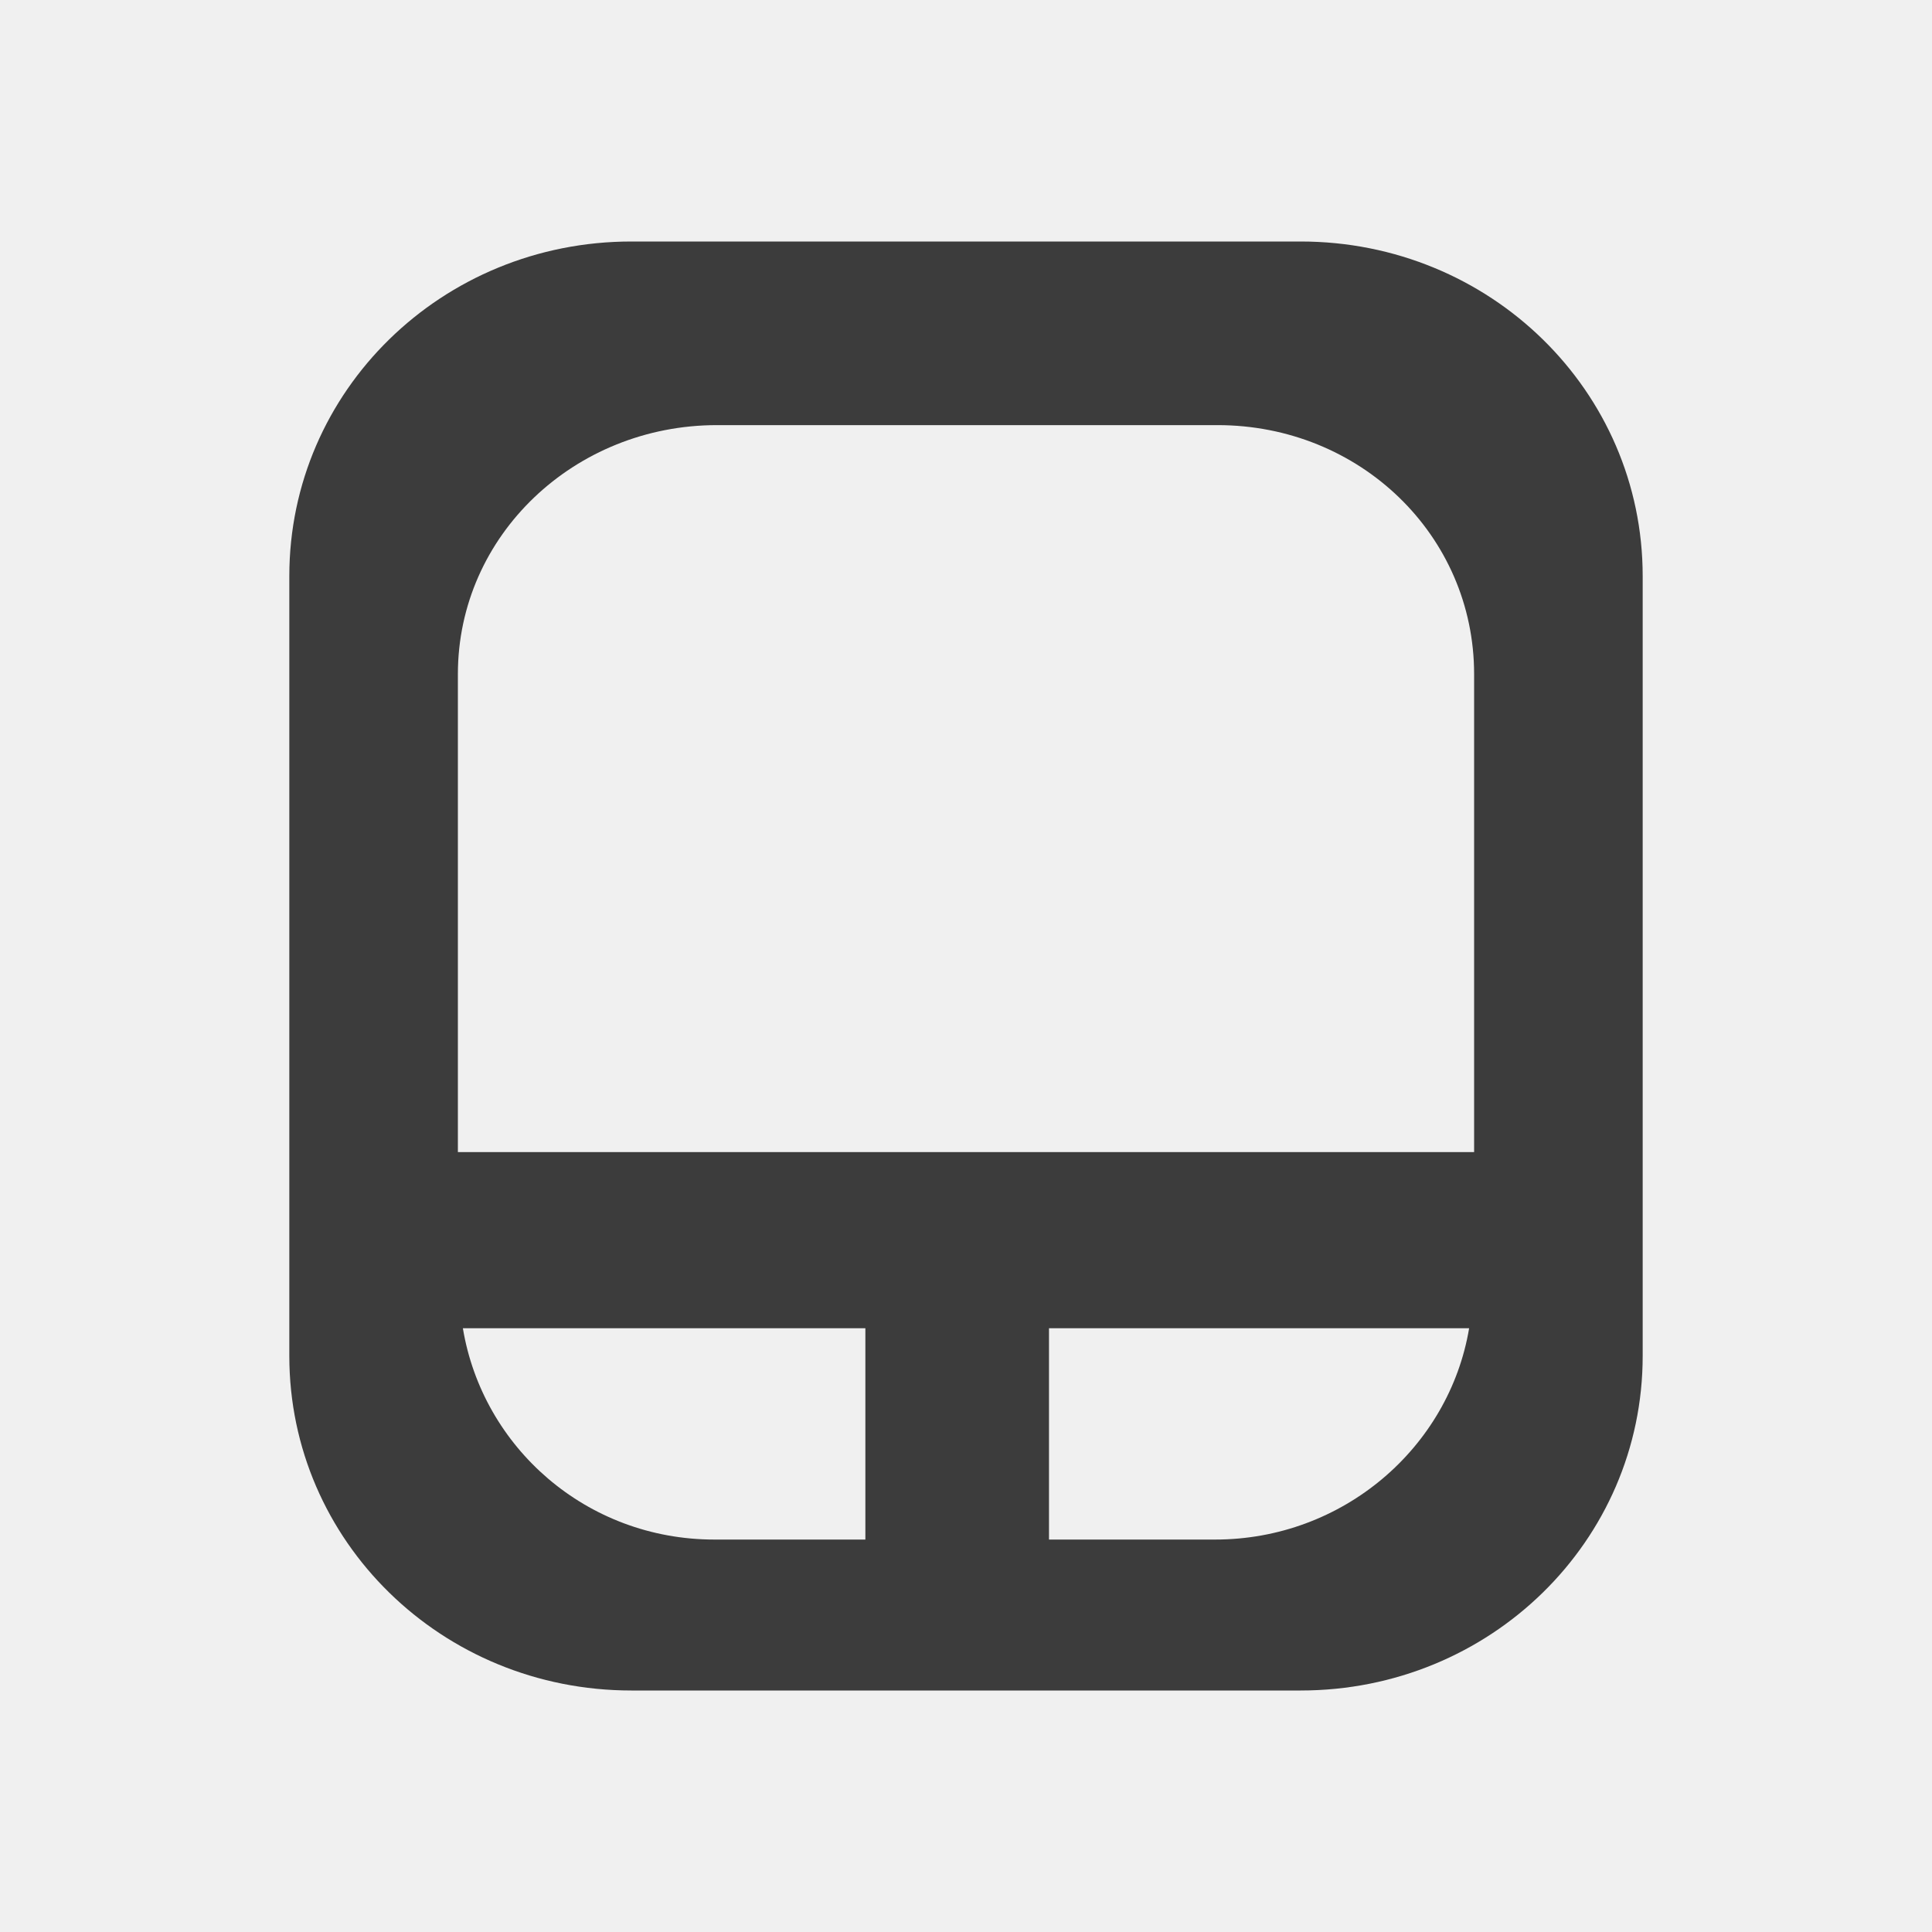
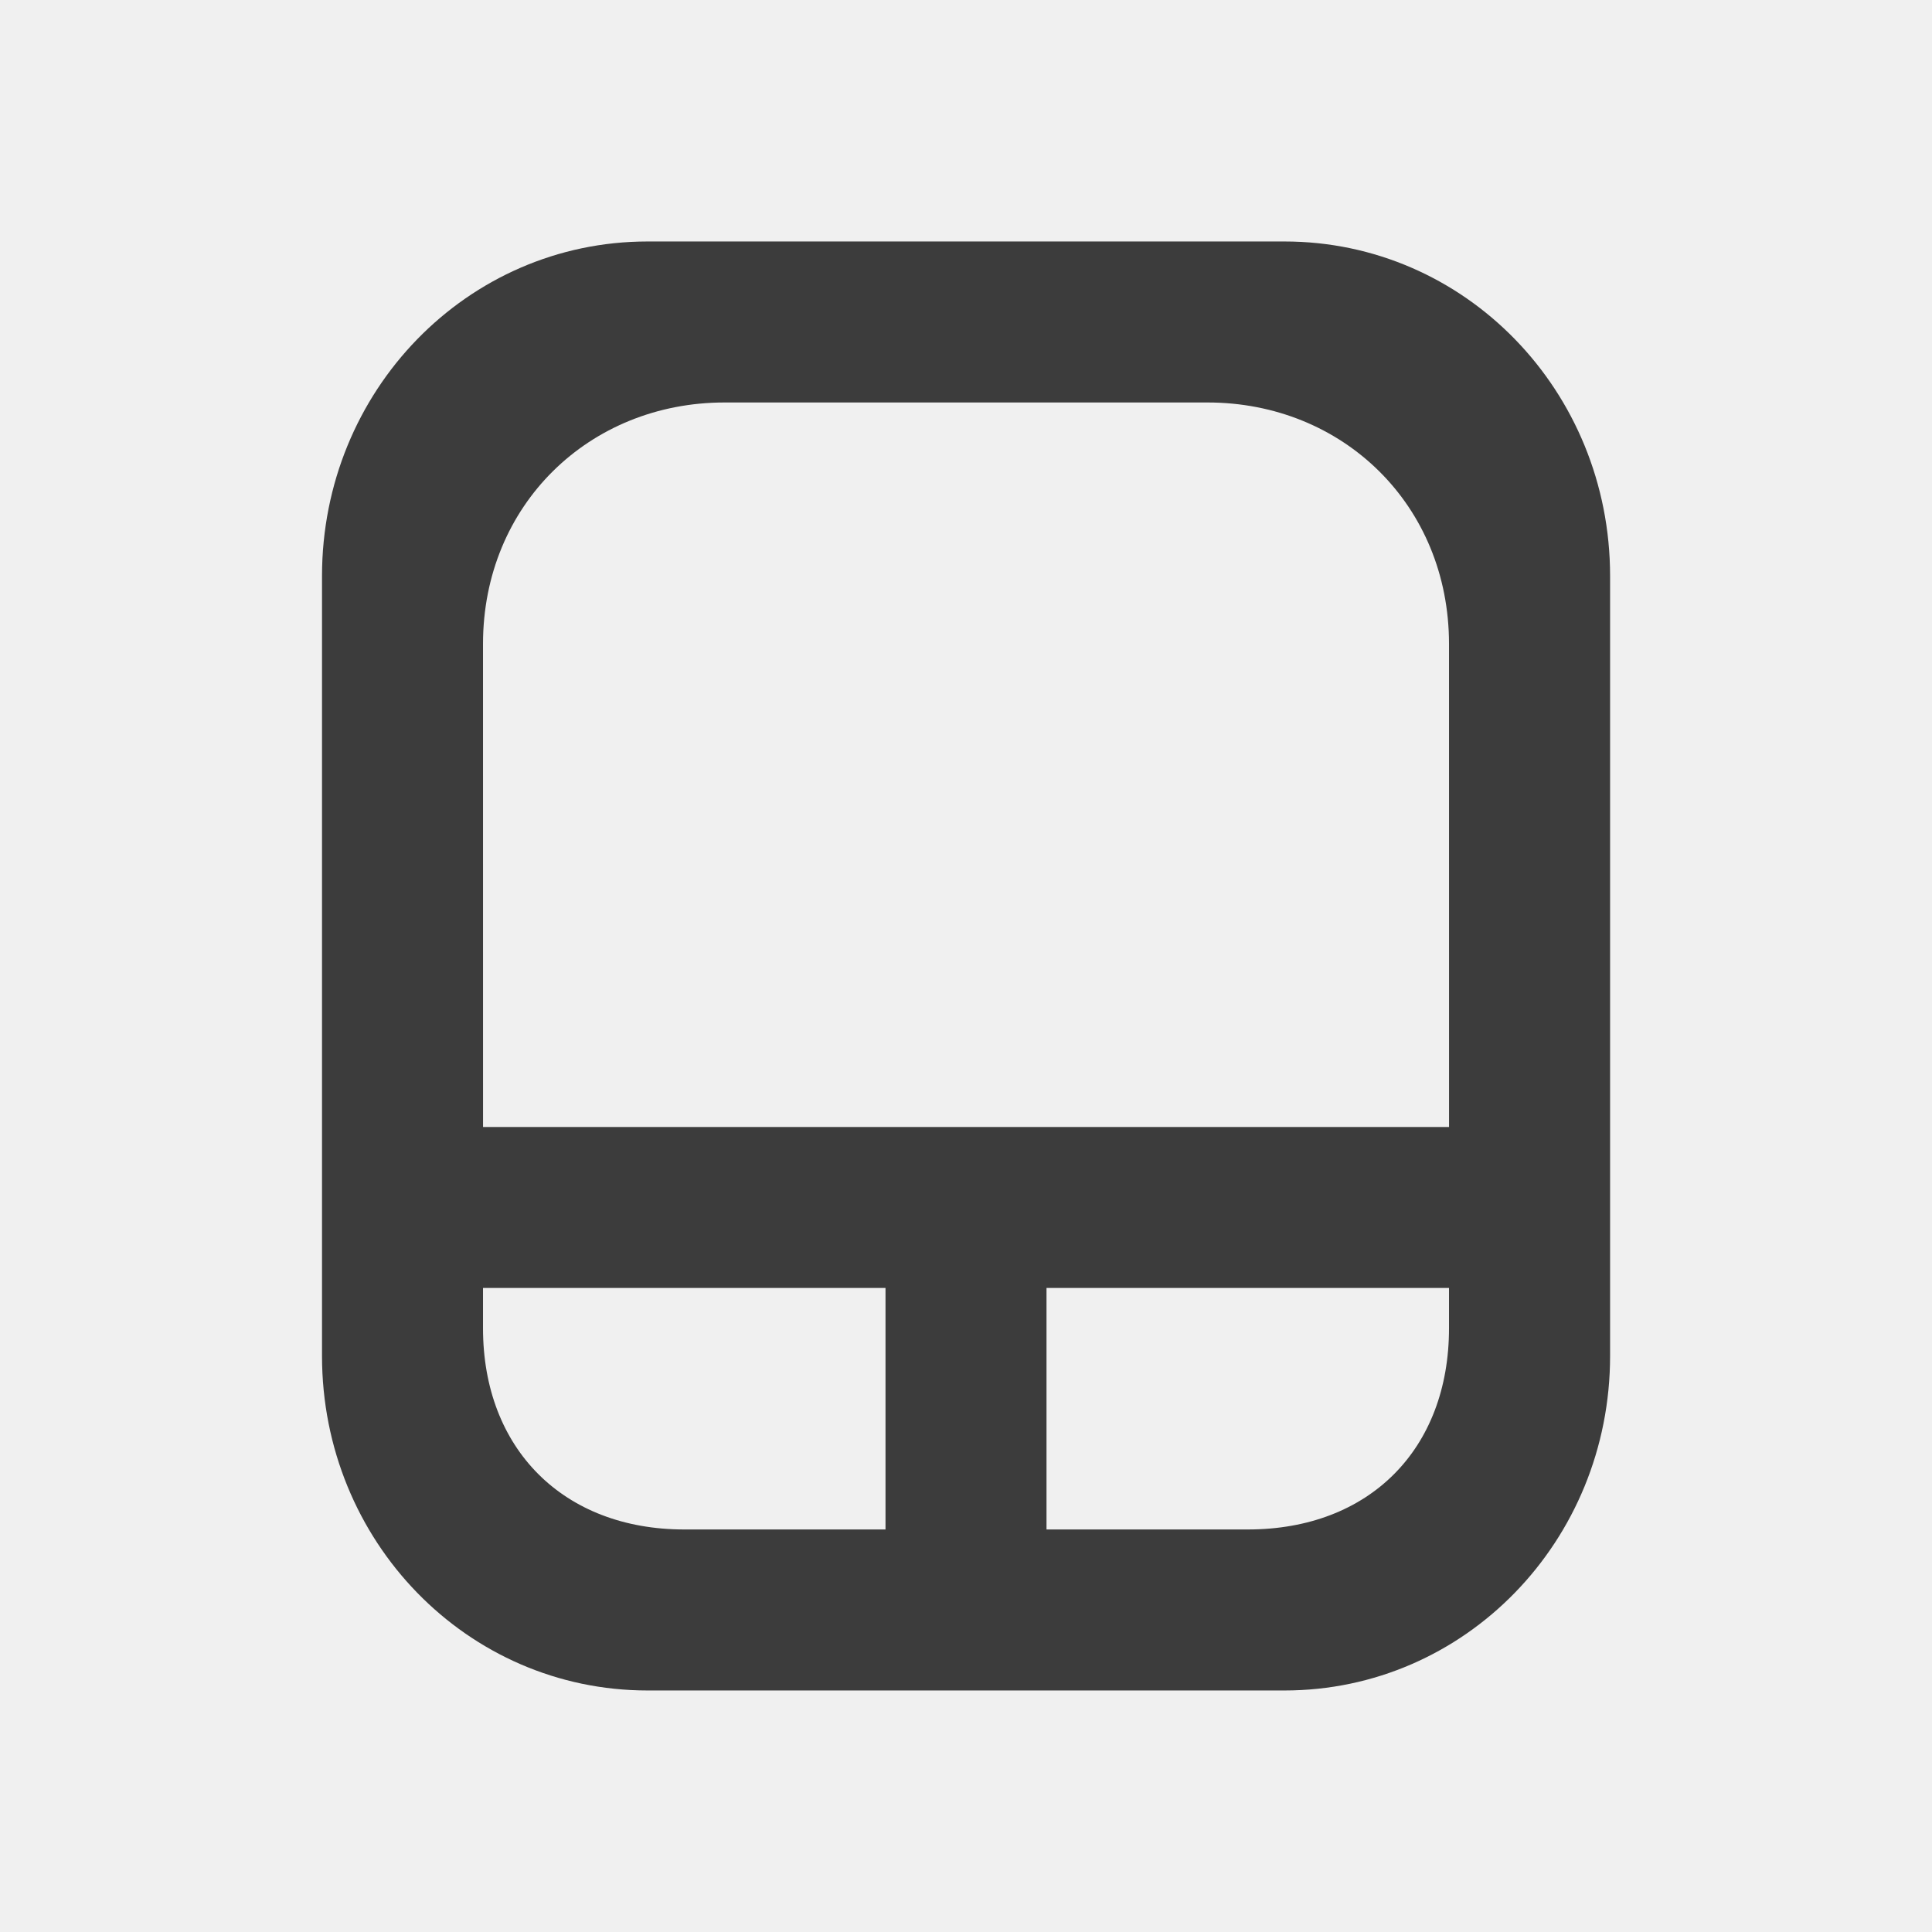
<svg xmlns="http://www.w3.org/2000/svg" xmlns:xlink="http://www.w3.org/1999/xlink" width="24" height="24" id="svg2" version="1.1">
  <defs id="defs4">
    <linearGradient id="linearGradient3813">
      <stop style="stop-color:#787878;stop-opacity:1;" offset="0" id="stop3815" />
      <stop style="stop-color:#787878;stop-opacity:1;" offset="1" id="stop3817" />
    </linearGradient>
    <linearGradient id="linearGradient3975">
      <stop style="stop-color:#ffffff;stop-opacity:1;" offset="0" id="stop3977" />
      <stop style="stop-color:#c8c8c8;stop-opacity:1;" offset="1" id="stop3979" />
    </linearGradient>
    <linearGradient xlink:href="#linearGradient3975-8" id="linearGradient3981-2" x1="7.142" y1="563.793" x2="757.146" y2="563.793" gradientUnits="userSpaceOnUse" />
    <linearGradient id="linearGradient3975-8">
      <stop style="stop-color:#ffffff;stop-opacity:1;" offset="0" id="stop3977-9" />
      <stop style="stop-color:#c8c8c8;stop-opacity:1;" offset="1" id="stop3979-7" />
    </linearGradient>
    <linearGradient xlink:href="#linearGradient3183" id="linearGradient4154" gradientUnits="userSpaceOnUse" gradientTransform="matrix(0,-3,2.96525,0,13.33592,19.00001)" x1="11" y1="11.016" x2="19" y2="11.016" />
    <linearGradient id="linearGradient3183">
      <stop id="stop3185" style="stop-color:#c80000;stop-opacity:1" offset="0" />
      <stop id="stop3187" style="stop-color:#f3604d;stop-opacity:1" offset="1" />
    </linearGradient>
    <linearGradient xlink:href="#linearGradient3183-2" id="linearGradient4154-4" gradientUnits="userSpaceOnUse" gradientTransform="matrix(0,-3,2.96525,0,6.320291,80.99764)" x1="11" y1="11.016" x2="19" y2="11.016" />
    <linearGradient id="linearGradient3183-2">
      <stop id="stop3185-4" style="stop-color:#c80000;stop-opacity:1" offset="0" />
      <stop id="stop3187-9" style="stop-color:#f3604d;stop-opacity:1" offset="1" />
    </linearGradient>
    <linearGradient id="linearGradient3975-6">
      <stop style="stop-color:#ffffff;stop-opacity:1;" offset="0" id="stop3977-5" />
      <stop style="stop-color:#c8c8c8;stop-opacity:1;" offset="1" id="stop3979-6" />
    </linearGradient>
    <linearGradient xlink:href="#linearGradient3183-2-1" id="linearGradient4154-4-7" gradientUnits="userSpaceOnUse" gradientTransform="matrix(0,-3,2.96525,0,6.320291,80.99764)" x1="11" y1="11.016" x2="19" y2="11.016" />
    <linearGradient id="linearGradient3183-2-1">
      <stop id="stop3185-4-3" style="stop-color:#c80000;stop-opacity:1" offset="0" />
      <stop id="stop3187-9-9" style="stop-color:#f3604d;stop-opacity:1" offset="1" />
    </linearGradient>
    <linearGradient xlink:href="#linearGradient3183-2-1-6" id="linearGradient4793" gradientUnits="userSpaceOnUse" gradientTransform="matrix(0,-4.557107,4.504321,0,344.6231,595.306)" x1="11" y1="11.016" x2="19" y2="11.016" />
    <linearGradient id="linearGradient3183-2-1-6">
      <stop id="stop3185-4-3-3" style="stop-color:#c8c8c8;stop-opacity:1;" offset="0" />
      <stop id="stop3187-9-9-9" style="stop-color:#646464;stop-opacity:1;" offset="1" />
    </linearGradient>
    <linearGradient xlink:href="#linearGradient3183-2-1-8" id="linearGradient5492" gradientUnits="userSpaceOnUse" gradientTransform="matrix(0,-4.557107,4.504321,0,344.6231,643.306)" x1="11" y1="11.016" x2="19" y2="11.016" />
    <linearGradient id="linearGradient3183-2-1-8">
      <stop id="stop3185-4-3-8" style="stop-color:#dcdcdc;stop-opacity:1;" offset="0" />
      <stop id="stop3187-9-9-1" style="stop-color:#b4b4b4;stop-opacity:1;" offset="1" />
    </linearGradient>
  </defs>
  <g id="layer1" transform="translate(-362.2949,-583.3803)">
-     <path style="fill:#3c3c3c;fill-opacity:1;stroke:none" d="M 7.844 3 C 5.488 3 3.594 4.856 3.594 7.156 L 3.594 16.844 C 3.594 19.144 5.488 21 7.844 21 L 16.156 21 C 18.512 21 20.406 19.144 20.406 16.844 L 20.406 7.156 C 20.406 4.856 18.512 3 16.156 3 L 7.844 3 z M 8.906 5.281 L 15.125 5.281 C 16.892 5.281 18.312 6.649 18.312 8.375 L 18.312 14.312 L 5.688 14.312 L 5.688 8.375 C 5.688 6.649 7.139 5.281 8.906 5.281 z M 5.75 16.5 L 10.75 16.5 L 10.75 19.125 L 8.875 19.125 C 7.285 19.125 5.996 17.981 5.75 16.5 z M 13.031 16.5 L 18.25 16.5 C 18.002 17.981 16.684 19.125 15.094 19.125 L 13.031 19.125 L 13.031 16.5 z " transform="translate(362.2949,583.3803)" id="rect6873" />
+     <path style="fill:#3c3c3c;fill-opacity:1;stroke:none;stroke-width:1" d="m 370.34,586.38 c -2.242,0 -4.045,1.856 -4.045,4.156 v 9.688 c 0,2.301 1.802,4.156 4.045,4.156 h 7.911 c 2.242,0 4.045,-1.856 4.045,-4.156 v -9.688 c 0,-2.301 -1.802,-4.156 -4.045,-4.156 z m 0.955,2 h 6 c 1.682,0 3,1.274 3,3 l 4.3e-4,6 h -12 l -4.3e-4,-6 c -1.2e-4,-1.726 1.319,-3 3.001,-3 z m -3,11.5 4e-5,-0.5 h 5 l -4e-5,3 h -2.5 c -1.5,0 -2.5,-1 -2.5,-2.5 z m 7,-0.5 h 5 v 0.5 c 0,1.5 -0.987,2.5 -2.5,2.5 h -2.5 z" id="rect6873" />
    <rect ry="10.618" rx="10.874" y="526.916" x="302.027" height="46" width="43" id="rect6888" style="fill:#808080;fill-opacity:1;stroke:none" />
    <g id="g4786" transform="matrix(0.3971867,0,0,0.3971867,337.7097,383.7033)">
      <path style="opacity:0.1;fill:#000000;fill-opacity:1;fill-rule:evenodd;stroke:none;display:inline" id="path3761-2" d="m 384.889,507.249 c 10e-4,-1.3e-4 -0.144,0.048 -0.142,0.048 10e-4,-1.8e-4 -0.143,2.4e-4 -0.142,0 0.001,-2.3e-4 -0.143,0.048 -0.142,0.048 0.002,-4e-4 -0.191,0.048 -0.19,0.048 0.002,-5.1e-4 -0.191,0.096 -0.19,0.095 0.002,-6.2e-4 -0.239,0.096 -0.237,0.095 0.001,-7.3e-4 -0.191,0.096 -0.19,0.095 10e-4,-8.3e-4 -0.144,0.143 -0.142,0.142 0.001,-9.3e-4 -0.191,0.096 -0.19,0.095 10e-4,-10e-4 -0.144,0.144 -0.142,0.142 9.1e-4,-8.3e-4 -0.1,0.099 -0.142,0.142 -0.014,0.014 -0.048,0.048 -0.048,0.048 l -9.114,9.209 c 10e-4,-0.002 -0.191,0.239 -0.19,0.237 10e-4,-0.002 -0.144,0.192 -0.142,0.19 10e-4,-0.002 -0.143,0.239 -0.142,0.237 9.6e-4,-0.002 -0.143,0.287 -0.142,0.285 7.8e-4,-0.002 -0.096,0.239 -0.095,0.237 5.9e-4,-0.002 -0.048,0.287 -0.048,0.285 4e-4,-0.002 -0.048,0.287 -0.048,0.285 2e-4,-0.002 0,0.287 0,0.285 0,-0.002 2e-4,0.287 0,0.285 -2e-4,-0.002 0.048,0.287 0.048,0.285 -3.9e-4,-0.002 0.048,0.287 0.048,0.285 -5.9e-4,-0.002 0.096,0.239 0.095,0.237 -7.8e-4,-0.002 0.143,0.287 0.142,0.285 -9.6e-4,-0.002 0.144,0.239 0.142,0.237 -0.001,-0.002 0.144,0.192 0.142,0.19 -10e-4,-0.002 0.191,0.239 0.19,0.237 l 6.836,6.931 -6.836,6.931 c 10e-4,-0.002 -0.191,0.239 -0.19,0.237 10e-4,-0.002 -0.144,0.192 -0.142,0.19 10e-4,-0.002 -0.143,0.239 -0.142,0.237 9.6e-4,-0.002 -0.143,0.287 -0.142,0.285 7.8e-4,-0.002 -0.096,0.239 -0.095,0.237 5.9e-4,-0.002 -0.048,0.287 -0.048,0.285 4e-4,-0.002 -0.048,0.287 -0.048,0.285 2e-4,-0.002 0,0.287 0,0.285 0,-0.002 2e-4,0.287 0,0.285 -2e-4,-0.002 0.048,0.287 0.048,0.285 -3.9e-4,-0.002 0.048,0.287 0.048,0.285 -5.9e-4,-0.002 0.096,0.239 0.095,0.237 -7.8e-4,-0.002 0.143,0.287 0.142,0.285 -9.6e-4,-0.002 0.144,0.239 0.142,0.237 -0.001,-0.002 0.144,0.192 0.142,0.19 -10e-4,-0.002 0.191,0.239 0.19,0.237 l 9.162,9.257 c -0.002,-0.002 0.192,0.191 0.19,0.19 -0.002,-10e-4 0.239,0.191 0.237,0.19 -0.002,-10e-4 0.239,0.143 0.237,0.142 -0.002,-10e-4 0.287,0.143 0.285,0.142 -0.002,-8.4e-4 0.287,0.096 0.285,0.095 -0.002,-6.8e-4 0.239,0.095 0.237,0.095 -0.002,-4.7e-4 0.287,0.048 0.285,0.048 -0.002,-2.7e-4 0.334,5e-5 0.332,0 -0.002,-5e-5 0.287,-1.6e-4 0.285,0 -0.002,1.6e-4 0.287,-0.048 0.285,-0.048 -0.002,3.7e-4 0.287,-0.048 0.285,-0.048 -0.002,5.8e-4 0.239,-0.096 0.237,-0.095 -0.002,7.6e-4 0.287,-0.096 0.285,-0.095 -0.002,9.8e-4 0.239,-0.144 0.237,-0.142 -0.002,10e-4 0.239,-0.191 0.237,-0.19 -0.002,10e-4 0.239,-0.191 0.237,-0.19 l 6.978,-6.931 6.693,6.836 c -7.6e-4,-8.4e-4 0.096,0.096 0.095,0.095 -8.4e-4,-7.6e-4 0.143,0.096 0.142,0.095 -8.4e-4,-7.2e-4 0.096,0.096 0.095,0.095 -9.1e-4,-6.8e-4 0.143,0.096 0.142,0.095 -9.1e-4,-6.4e-4 0.096,0.096 0.095,0.095 -9.1e-4,-5.9e-4 0.143,0.096 0.142,0.095 -9.9e-4,-5.4e-4 0.143,0.048 0.142,0.048 -9.9e-4,-4.9e-4 0.143,0.048 0.142,0.048 -10e-4,-4.4e-4 0.096,0.048 0.095,0.048 -10e-4,-3.9e-4 0.143,0.048 0.142,0.048 -10e-4,-3.3e-4 0.143,0.048 0.142,0.048 -0.001,-2.8e-4 0.191,0.048 0.19,0.048 -10e-4,-2.3e-4 0.144,0.048 0.142,0.048 -10e-4,-1.7e-4 0.144,1.1e-4 0.142,0 -10e-4,-1.2e-4 0.144,5e-5 0.142,0 -0.001,-6e-5 0.144,0 0.142,0 -10e-4,0 0.144,-6e-5 0.142,0 -10e-4,5e-5 0.144,-1.2e-4 0.142,0 -0.001,1.1e-4 0.144,-1.7e-4 0.142,0 -0.001,1.6e-4 0.144,-0.048 0.142,-0.048 -10e-4,2.2e-4 0.191,-0.048 0.19,-0.048 -0.001,2.7e-4 0.143,-0.048 0.142,-0.048 -10e-4,3.3e-4 0.143,-0.048 0.142,-0.048 -10e-4,3.8e-4 0.096,-0.048 0.095,-0.048 -0.001,4.3e-4 0.143,-0.048 0.142,-0.048 -9.9e-4,4.8e-4 0.143,-0.048 0.142,-0.048 -9.9e-4,5.3e-4 0.143,-0.096 0.142,-0.095 -9.1e-4,5.8e-4 0.096,-0.096 0.095,-0.095 -9.1e-4,6.3e-4 0.143,-0.096 0.142,-0.095 -9.1e-4,6.8e-4 0.096,-0.096 0.095,-0.095 -8.4e-4,7.2e-4 0.143,-0.096 0.142,-0.095 -8.4e-4,7.6e-4 0.096,-0.096 0.095,-0.095 l 9.447,-9.541 c -0.002,0.002 0.191,-0.239 0.19,-0.237 -0.001,0.002 0.191,-0.239 0.19,-0.237 -10e-4,0.002 0.143,-0.239 0.142,-0.237 -9.9e-4,0.002 0.096,-0.287 0.095,-0.285 -7.6e-4,0.002 0.096,-0.239 0.095,-0.237 -5.8e-4,0.002 0.048,-0.287 0.048,-0.285 -3.8e-4,0.002 0.048,-0.287 0.048,-0.285 -1.6e-4,0.002 -5e-5,-0.287 0,-0.285 5e-5,0.002 -2.6e-4,-0.334 0,-0.332 2.6e-4,0.002 -0.048,-0.287 -0.048,-0.285 4.7e-4,0.002 -0.096,-0.239 -0.095,-0.237 6.7e-4,0.002 -0.096,-0.287 -0.095,-0.285 8.3e-4,0.002 -0.143,-0.287 -0.142,-0.285 10e-4,0.002 -0.144,-0.239 -0.142,-0.237 10e-4,0.002 -0.191,-0.239 -0.19,-0.237 10e-4,0.002 -0.191,-0.191 -0.19,-0.19 l -6.693,-6.551 6.693,-6.551 c -0.002,0.002 0.191,-0.192 0.19,-0.19 -10e-4,0.002 0.191,-0.239 0.19,-0.237 -0.001,0.002 0.143,-0.239 0.142,-0.237 -10e-4,0.002 0.143,-0.287 0.142,-0.285 -8.4e-4,0.002 0.096,-0.287 0.095,-0.285 -6.8e-4,0.002 0.095,-0.239 0.095,-0.237 -4.7e-4,0.002 0.048,-0.287 0.048,-0.285 -2.6e-4,0.002 5e-5,-0.334 0,-0.332 -5e-5,0.002 -1.6e-4,-0.287 0,-0.285 1.6e-4,0.002 -0.048,-0.287 -0.048,-0.285 3.7e-4,0.002 -0.048,-0.287 -0.048,-0.285 5.8e-4,0.002 -0.096,-0.239 -0.095,-0.237 7.6e-4,0.002 -0.096,-0.287 -0.095,-0.285 9.9e-4,0.002 -0.144,-0.239 -0.142,-0.237 0.001,0.002 -0.191,-0.239 -0.19,-0.237 10e-4,0.002 -0.191,-0.239 -0.19,-0.237 l -9.447,-9.541 c 7.6e-4,8e-4 -0.096,-0.096 -0.095,-0.095 8.3e-4,7.7e-4 -0.143,-0.096 -0.142,-0.095 8.3e-4,7.2e-4 -0.096,-0.096 -0.095,-0.095 9.1e-4,6.8e-4 -0.143,-0.096 -0.142,-0.095 9.1e-4,6.3e-4 -0.096,-0.096 -0.095,-0.095 9.1e-4,5.9e-4 -0.143,-0.096 -0.142,-0.095 9.9e-4,5.4e-4 -0.143,-0.048 -0.142,-0.048 9.9e-4,4.9e-4 -0.143,-0.048 -0.142,-0.048 9.9e-4,4.4e-4 -0.096,-0.048 -0.095,-0.048 0.001,3.9e-4 -0.143,-0.048 -0.142,-0.048 0.001,3.3e-4 -0.143,-0.048 -0.142,-0.048 10e-4,2.8e-4 -0.191,-0.048 -0.19,-0.048 0.001,2.2e-4 -0.144,-0.048 -0.142,-0.048 10e-4,1.7e-4 -0.144,-1.1e-4 -0.142,0 10e-4,1.1e-4 -0.144,-5e-5 -0.142,0 0.001,6e-5 -0.144,0 -0.142,0 10e-4,0 -0.144,6e-5 -0.142,0 10e-4,-5e-5 -0.144,1.1e-4 -0.142,0 0.001,-1.1e-4 -0.144,1.7e-4 -0.142,0 0.001,-1.7e-4 -0.143,0.048 -0.142,0.048 0.001,-2.2e-4 -0.191,0.048 -0.19,0.048 10e-4,-2.8e-4 -0.143,0.048 -0.142,0.048 0.001,-3.3e-4 -0.143,0.048 -0.142,0.048 10e-4,-3.8e-4 -0.096,0.048 -0.095,0.048 9.8e-4,-4.4e-4 -0.143,0.048 -0.142,0.048 9.8e-4,-4.9e-4 -0.143,0.048 -0.142,0.048 9.9e-4,-5.4e-4 -0.143,0.096 -0.142,0.095 9.1e-4,-5.9e-4 -0.096,0.096 -0.095,0.095 9.1e-4,-6.3e-4 -0.143,0.096 -0.142,0.095 9.1e-4,-6.8e-4 -0.096,0.096 -0.095,0.095 8.3e-4,-7.2e-4 -0.143,0.096 -0.142,0.095 8.4e-4,-7.7e-4 -0.096,0.096 -0.095,0.095 l -6.693,6.836 -6.931,-6.883 c 2.6e-4,2.6e-4 -0.032,-0.032 -0.048,-0.048 -0.032,-0.03 -0.096,-0.095 -0.095,-0.095 8.4e-4,7.5e-4 -0.096,-0.096 -0.095,-0.095 8.4e-4,7e-4 -0.096,-0.096 -0.095,-0.095 9.1e-4,6.6e-4 -0.143,-0.048 -0.142,-0.048 9.1e-4,6.2e-4 -0.143,-0.096 -0.142,-0.095 9.9e-4,5.7e-4 -0.096,-0.096 -0.095,-0.095 9.9e-4,5.2e-4 -0.143,-0.048 -0.142,-0.048 9.9e-4,4.7e-4 -0.143,-0.048 -0.142,-0.048 0.001,4.2e-4 -0.143,-0.048 -0.142,-0.048 10e-4,3.7e-4 -0.143,-0.048 -0.142,-0.048 10e-4,3.2e-4 -0.143,-0.048 -0.142,-0.048 0.001,2.6e-4 -0.143,-0.048 -0.142,-0.048 10e-4,2.1e-4 -0.143,-1.5e-4 -0.142,0 0.001,1.5e-4 -0.144,-0.048 -0.142,-0.048 10e-4,10e-5 -0.144,-4e-5 -0.142,0 10e-4,4e-5 -0.144,2e-5 -0.142,0 a 1.514,1.514 0 0 0 -0.095,0 c 0.001,-7e-5 -0.144,1.3e-4 -0.142,0 z" />
      <path style="opacity:0.15;fill:#000000;fill-opacity:1;fill-rule:evenodd;stroke:none;display:inline" id="path3757-3" d="m 384.842,508.816 a 1.447,1.447 0 0 0 -0.712,0.427 l -9.162,9.257 a 1.447,1.447 0 0 0 0,1.994 l 7.88,7.975 -7.88,7.975 a 1.447,1.447 0 0 0 0,1.994 l 9.162,9.257 a 1.447,1.447 0 0 0 2.041,0.048 l 8.022,-7.975 7.785,7.927 a 1.447,1.447 0 0 0 2.089,0 l 9.447,-9.541 a 1.447,1.447 0 0 0 -0.048,-2.041 l -7.833,-7.643 7.833,-7.643 a 1.447,1.447 0 0 0 0.048,-2.041 l -9.447,-9.541 a 1.447,1.447 0 0 0 -2.089,0 l -7.785,7.927 -8.022,-7.975 a 1.447,1.447 0 0 0 -1.329,-0.38 z" />
      <path style="opacity:0.3;fill:#000000;fill-opacity:1;fill-rule:evenodd;stroke:none;display:inline" id="path3751-1" d="m 376.013,537.44 9.149,9.257 9.009,-8.972 8.868,8.972 9.431,-9.541 -8.868,-8.687 8.868,-8.687 -9.431,-9.541 -8.868,8.972 -9.009,-8.972 -9.149,9.257 8.868,8.972 -8.868,8.972 z" />
      <path style="fill:url(#linearGradient4793);fill-opacity:1;fill-rule:evenodd;stroke:none;display:inline" id="path7165-5" d="m 376.013,535.921 9.149,9.257 9.009,-8.972 8.868,8.972 9.431,-9.541 -8.868,-8.687 8.868,-8.687 -9.431,-9.541 -8.868,8.972 -9.009,-8.972 -9.149,9.257 8.868,8.972 -8.868,8.972 z" />
      <path style="opacity:0.2;fill:#ffffff;fill-opacity:1;fill-rule:evenodd;stroke:none;display:inline" id="path2970-7" d="m 385.174,508.721 -9.162,9.257 1.519,1.519 7.643,-7.738 9.019,8.972 8.829,-8.972 7.927,7.975 1.519,-1.472 -9.447,-9.541 -8.829,8.972 -9.019,-8.972 z m -0.296,18.192 -8.866,9.009 1.519,1.519 7.358,-7.453 -0.011,-3.075 z m 18.749,0.072 -0.035,3.003 7.358,7.215 1.519,-1.567 -8.842,-8.652 z" />
    </g>
    <g transform="matrix(0.3971867,0,0,0.3971867,281.7792,382.3528)" id="g8124">
      <path style="opacity:0.1;fill:#000000;fill-opacity:1;fill-rule:evenodd;stroke:none;display:inline" id="path3761-2-1" d="m 384.889,555.249 c 10e-4,-1.3e-4 -0.144,0.048 -0.142,0.048 10e-4,-1.8e-4 -0.143,2.4e-4 -0.142,0 0.001,-2.3e-4 -0.143,0.048 -0.142,0.048 0.002,-4e-4 -0.191,0.048 -0.19,0.048 0.002,-5.1e-4 -0.191,0.096 -0.19,0.095 0.002,-6.2e-4 -0.239,0.096 -0.237,0.095 0.001,-7.3e-4 -0.191,0.096 -0.19,0.095 10e-4,-8.3e-4 -0.144,0.143 -0.142,0.142 0.001,-9.3e-4 -0.191,0.096 -0.19,0.095 10e-4,-0.001 -0.144,0.144 -0.142,0.142 9.1e-4,-8.3e-4 -0.1,0.099 -0.142,0.142 -0.014,0.014 -0.048,0.048 -0.048,0.048 l -9.114,9.209 c 10e-4,-0.002 -0.191,0.239 -0.19,0.237 10e-4,-0.002 -0.144,0.192 -0.142,0.19 10e-4,-0.002 -0.143,0.239 -0.142,0.237 9.6e-4,-0.002 -0.143,0.287 -0.142,0.285 7.8e-4,-0.002 -0.096,0.239 -0.095,0.237 5.9e-4,-0.002 -0.048,0.287 -0.048,0.285 4e-4,-0.002 -0.048,0.287 -0.048,0.285 2e-4,-0.002 0,0.287 0,0.285 0,-0.002 2e-4,0.287 0,0.285 -2e-4,-0.002 0.048,0.287 0.048,0.285 -3.9e-4,-0.002 0.048,0.287 0.048,0.285 -5.9e-4,-0.002 0.096,0.239 0.095,0.237 -7.8e-4,-0.002 0.143,0.287 0.142,0.285 -9.6e-4,-0.002 0.144,0.239 0.142,0.237 -0.001,-0.002 0.144,0.192 0.142,0.19 -10e-4,-0.002 0.191,0.239 0.19,0.237 l 6.836,6.931 -6.836,6.931 c 10e-4,-0.002 -0.191,0.239 -0.19,0.237 10e-4,-0.002 -0.144,0.192 -0.142,0.19 10e-4,-0.002 -0.143,0.239 -0.142,0.237 9.6e-4,-0.002 -0.143,0.287 -0.142,0.285 7.8e-4,-0.002 -0.096,0.239 -0.095,0.237 5.9e-4,-0.002 -0.048,0.287 -0.048,0.285 4e-4,-0.002 -0.048,0.287 -0.048,0.285 2e-4,-0.002 0,0.287 0,0.285 0,-0.002 2e-4,0.287 0,0.285 -2e-4,-0.002 0.048,0.287 0.048,0.285 -3.9e-4,-0.002 0.048,0.287 0.048,0.285 -5.9e-4,-0.002 0.096,0.239 0.095,0.237 -7.8e-4,-0.002 0.143,0.287 0.142,0.285 -9.6e-4,-0.002 0.144,0.239 0.142,0.237 -0.001,-0.002 0.144,0.192 0.142,0.19 -10e-4,-0.002 0.191,0.239 0.19,0.237 l 9.162,9.257 c -0.002,-0.002 0.192,0.191 0.19,0.19 -0.002,-10e-4 0.239,0.191 0.237,0.19 -0.002,-10e-4 0.239,0.143 0.237,0.142 -0.002,-10e-4 0.287,0.143 0.285,0.142 -0.002,-8.4e-4 0.287,0.096 0.285,0.095 -0.002,-6.8e-4 0.239,0.095 0.237,0.095 -0.002,-4.7e-4 0.287,0.048 0.285,0.048 -0.002,-2.7e-4 0.334,5e-5 0.332,0 -0.002,-5e-5 0.287,-1.6e-4 0.285,0 -0.002,1.6e-4 0.287,-0.048 0.285,-0.048 -0.002,3.7e-4 0.287,-0.048 0.285,-0.048 -0.002,5.8e-4 0.239,-0.096 0.237,-0.095 -0.002,7.6e-4 0.287,-0.096 0.285,-0.095 -0.002,9.8e-4 0.239,-0.144 0.237,-0.142 -0.002,10e-4 0.239,-0.191 0.237,-0.19 -0.002,10e-4 0.239,-0.191 0.237,-0.19 l 6.978,-6.931 6.693,6.836 c -7.6e-4,-8.4e-4 0.096,0.096 0.095,0.095 -8.4e-4,-7.6e-4 0.143,0.096 0.142,0.095 -8.4e-4,-7.2e-4 0.096,0.096 0.095,0.095 -9.1e-4,-6.8e-4 0.143,0.096 0.142,0.095 -9.1e-4,-6.4e-4 0.096,0.096 0.095,0.095 -9.1e-4,-5.9e-4 0.143,0.096 0.142,0.095 -9.9e-4,-5.4e-4 0.143,0.048 0.142,0.048 -9.9e-4,-4.9e-4 0.143,0.048 0.142,0.048 -10e-4,-4.4e-4 0.096,0.048 0.095,0.048 -10e-4,-3.9e-4 0.143,0.048 0.142,0.048 -10e-4,-3.3e-4 0.143,0.048 0.142,0.048 -0.001,-2.8e-4 0.191,0.048 0.19,0.048 -10e-4,-2.3e-4 0.144,0.048 0.142,0.048 -10e-4,-1.7e-4 0.144,1.1e-4 0.142,0 -10e-4,-1.2e-4 0.144,5e-5 0.142,0 -0.001,-6e-5 0.144,0 0.142,0 -10e-4,0 0.144,-6e-5 0.142,0 -10e-4,5e-5 0.144,-1.2e-4 0.142,0 -0.001,1.1e-4 0.144,-1.7e-4 0.142,0 -0.001,1.6e-4 0.144,-0.048 0.142,-0.048 -10e-4,2.2e-4 0.191,-0.048 0.19,-0.048 -0.001,2.7e-4 0.143,-0.048 0.142,-0.048 -10e-4,3.3e-4 0.143,-0.048 0.142,-0.048 -10e-4,3.8e-4 0.096,-0.048 0.095,-0.048 -0.001,4.3e-4 0.143,-0.048 0.142,-0.048 -9.9e-4,4.8e-4 0.143,-0.048 0.142,-0.048 -9.9e-4,5.3e-4 0.143,-0.096 0.142,-0.095 -9.1e-4,5.8e-4 0.096,-0.096 0.095,-0.095 -9.1e-4,6.3e-4 0.143,-0.096 0.142,-0.095 -9.1e-4,6.8e-4 0.096,-0.096 0.095,-0.095 -8.4e-4,7.2e-4 0.143,-0.096 0.142,-0.095 -8.4e-4,7.6e-4 0.096,-0.096 0.095,-0.095 l 9.447,-9.541 c -0.002,0.002 0.191,-0.239 0.19,-0.237 -0.001,0.002 0.191,-0.239 0.19,-0.237 -10e-4,0.002 0.143,-0.239 0.142,-0.237 -9.9e-4,0.002 0.096,-0.287 0.095,-0.285 -7.6e-4,0.002 0.096,-0.239 0.095,-0.237 -5.8e-4,0.002 0.048,-0.287 0.048,-0.285 -3.8e-4,0.002 0.048,-0.287 0.048,-0.285 -1.6e-4,0.002 -5e-5,-0.287 0,-0.285 5e-5,0.002 -2.6e-4,-0.334 0,-0.332 2.6e-4,0.002 -0.048,-0.287 -0.048,-0.285 4.7e-4,0.002 -0.096,-0.239 -0.095,-0.237 6.7e-4,0.002 -0.096,-0.287 -0.095,-0.285 8.3e-4,0.002 -0.143,-0.287 -0.142,-0.285 10e-4,0.002 -0.144,-0.239 -0.142,-0.237 10e-4,0.002 -0.191,-0.239 -0.19,-0.237 10e-4,0.002 -0.191,-0.191 -0.19,-0.19 l -6.693,-6.551 6.693,-6.551 c -0.002,0.002 0.191,-0.192 0.19,-0.19 -10e-4,0.002 0.191,-0.239 0.19,-0.237 -0.001,0.002 0.143,-0.239 0.142,-0.237 -10e-4,0.002 0.143,-0.287 0.142,-0.285 -8.4e-4,0.002 0.096,-0.287 0.095,-0.285 -6.8e-4,0.002 0.095,-0.239 0.095,-0.237 -4.7e-4,0.002 0.048,-0.287 0.048,-0.285 -2.6e-4,0.002 5e-5,-0.334 0,-0.332 -5e-5,0.002 -1.6e-4,-0.287 0,-0.285 1.6e-4,0.002 -0.048,-0.287 -0.048,-0.285 3.7e-4,0.002 -0.048,-0.287 -0.048,-0.285 5.8e-4,0.002 -0.096,-0.239 -0.095,-0.237 7.6e-4,0.002 -0.096,-0.287 -0.095,-0.285 9.9e-4,0.002 -0.144,-0.239 -0.142,-0.237 0.001,0.002 -0.191,-0.239 -0.19,-0.237 10e-4,0.002 -0.191,-0.239 -0.19,-0.237 l -9.447,-9.541 c 7.6e-4,8e-4 -0.096,-0.096 -0.095,-0.095 8.3e-4,7.7e-4 -0.143,-0.096 -0.142,-0.095 8.3e-4,7.2e-4 -0.096,-0.096 -0.095,-0.095 9.1e-4,6.8e-4 -0.143,-0.096 -0.142,-0.095 9.1e-4,6.3e-4 -0.096,-0.096 -0.095,-0.095 9.1e-4,5.9e-4 -0.143,-0.096 -0.142,-0.095 9.9e-4,5.4e-4 -0.143,-0.048 -0.142,-0.048 9.9e-4,4.9e-4 -0.143,-0.048 -0.142,-0.048 9.9e-4,4.4e-4 -0.096,-0.048 -0.095,-0.048 0.001,3.9e-4 -0.143,-0.048 -0.142,-0.048 0.001,3.3e-4 -0.143,-0.048 -0.142,-0.048 10e-4,2.8e-4 -0.191,-0.048 -0.19,-0.048 0.001,2.2e-4 -0.144,-0.048 -0.142,-0.048 10e-4,1.7e-4 -0.144,-1.1e-4 -0.142,0 10e-4,1.1e-4 -0.144,-5e-5 -0.142,0 0.001,6e-5 -0.144,0 -0.142,0 10e-4,0 -0.144,6e-5 -0.142,0 10e-4,-5e-5 -0.144,1.1e-4 -0.142,0 0.001,-1.1e-4 -0.144,1.7e-4 -0.142,0 0.001,-1.7e-4 -0.143,0.048 -0.142,0.048 0.001,-2.2e-4 -0.191,0.048 -0.19,0.048 10e-4,-2.8e-4 -0.143,0.048 -0.142,0.048 0.001,-3.3e-4 -0.143,0.048 -0.142,0.048 10e-4,-3.8e-4 -0.096,0.048 -0.095,0.048 9.8e-4,-4.4e-4 -0.143,0.048 -0.142,0.048 9.8e-4,-4.9e-4 -0.143,0.048 -0.142,0.048 9.9e-4,-5.4e-4 -0.143,0.096 -0.142,0.095 9.1e-4,-5.9e-4 -0.096,0.096 -0.095,0.095 9.1e-4,-6.3e-4 -0.143,0.096 -0.142,0.095 9.1e-4,-6.8e-4 -0.096,0.096 -0.095,0.095 8.3e-4,-7.2e-4 -0.143,0.096 -0.142,0.095 8.4e-4,-7.7e-4 -0.096,0.096 -0.095,0.095 l -6.693,6.836 -6.931,-6.883 c 2.6e-4,2.6e-4 -0.032,-0.032 -0.048,-0.048 -0.032,-0.03 -0.096,-0.095 -0.095,-0.095 8.4e-4,7.5e-4 -0.096,-0.096 -0.095,-0.095 8.4e-4,7e-4 -0.096,-0.096 -0.095,-0.095 9.1e-4,6.6e-4 -0.143,-0.048 -0.142,-0.048 9.1e-4,6.2e-4 -0.143,-0.096 -0.142,-0.095 9.9e-4,5.7e-4 -0.096,-0.096 -0.095,-0.095 9.9e-4,5.2e-4 -0.143,-0.048 -0.142,-0.048 9.9e-4,4.7e-4 -0.143,-0.048 -0.142,-0.048 0.001,4.2e-4 -0.143,-0.048 -0.142,-0.048 10e-4,3.7e-4 -0.143,-0.048 -0.142,-0.048 10e-4,3.2e-4 -0.143,-0.048 -0.142,-0.048 0.001,2.6e-4 -0.143,-0.048 -0.142,-0.048 10e-4,2.1e-4 -0.143,-1.5e-4 -0.142,0 0.001,1.5e-4 -0.144,-0.048 -0.142,-0.048 10e-4,10e-5 -0.144,-4e-5 -0.142,0 10e-4,4e-5 -0.144,2e-5 -0.142,0 a 1.514,1.514 0 0 0 -0.095,0 c 0.001,-7e-5 -0.144,1.3e-4 -0.142,0 z" />
      <path style="opacity:0.15;fill:#000000;fill-opacity:1;fill-rule:evenodd;stroke:none;display:inline" id="path3757-3-0" d="m 384.842,556.816 a 1.447,1.447 0 0 0 -0.712,0.427 l -9.162,9.257 a 1.447,1.447 0 0 0 0,1.994 l 7.88,7.975 -7.88,7.975 a 1.447,1.447 0 0 0 0,1.994 l 9.162,9.257 a 1.447,1.447 0 0 0 2.041,0.048 l 8.022,-7.975 7.785,7.927 a 1.447,1.447 0 0 0 2.089,0 l 9.447,-9.541 a 1.447,1.447 0 0 0 -0.048,-2.041 l -7.833,-7.643 7.833,-7.643 a 1.447,1.447 0 0 0 0.048,-2.041 l -9.447,-9.541 a 1.447,1.447 0 0 0 -2.089,0 l -7.785,7.927 -8.022,-7.975 a 1.447,1.447 0 0 0 -1.329,-0.38 z" />
      <path style="opacity:0.3;fill:#000000;fill-opacity:1;fill-rule:evenodd;stroke:none;display:inline" id="path3751-1-4" d="m 376.013,585.44 9.149,9.257 9.009,-8.972 8.868,8.972 9.431,-9.541 -8.868,-8.687 8.868,-8.687 -9.431,-9.541 -8.868,8.972 -9.009,-8.972 -9.149,9.257 8.868,8.972 -8.868,8.972 z" />
      <path style="fill:url(#linearGradient5492);fill-opacity:1;fill-rule:evenodd;stroke:none;display:inline" id="path7165-5-9" d="m 376.013,583.921 9.149,9.257 9.009,-8.972 8.868,8.972 9.431,-9.541 -8.868,-8.687 8.868,-8.687 -9.431,-9.541 -8.868,8.972 -9.009,-8.972 -9.149,9.257 8.868,8.972 -8.868,8.972 z" />
      <path style="opacity:0.2;fill:#ffffff;fill-opacity:1;fill-rule:evenodd;stroke:none;display:inline" id="path2970-7-2" d="m 385.174,556.721 -9.162,9.257 1.519,1.519 7.643,-7.738 9.019,8.972 8.829,-8.972 7.927,7.975 1.519,-1.472 -9.447,-9.541 -8.829,8.972 -9.019,-8.972 z m -0.296,18.192 -8.866,9.009 1.519,1.519 7.358,-7.453 -0.011,-3.075 z m 18.749,0.072 -0.035,3.003 7.358,7.215 1.519,-1.567 -8.842,-8.652 z" />
    </g>
  </g>
</svg>
